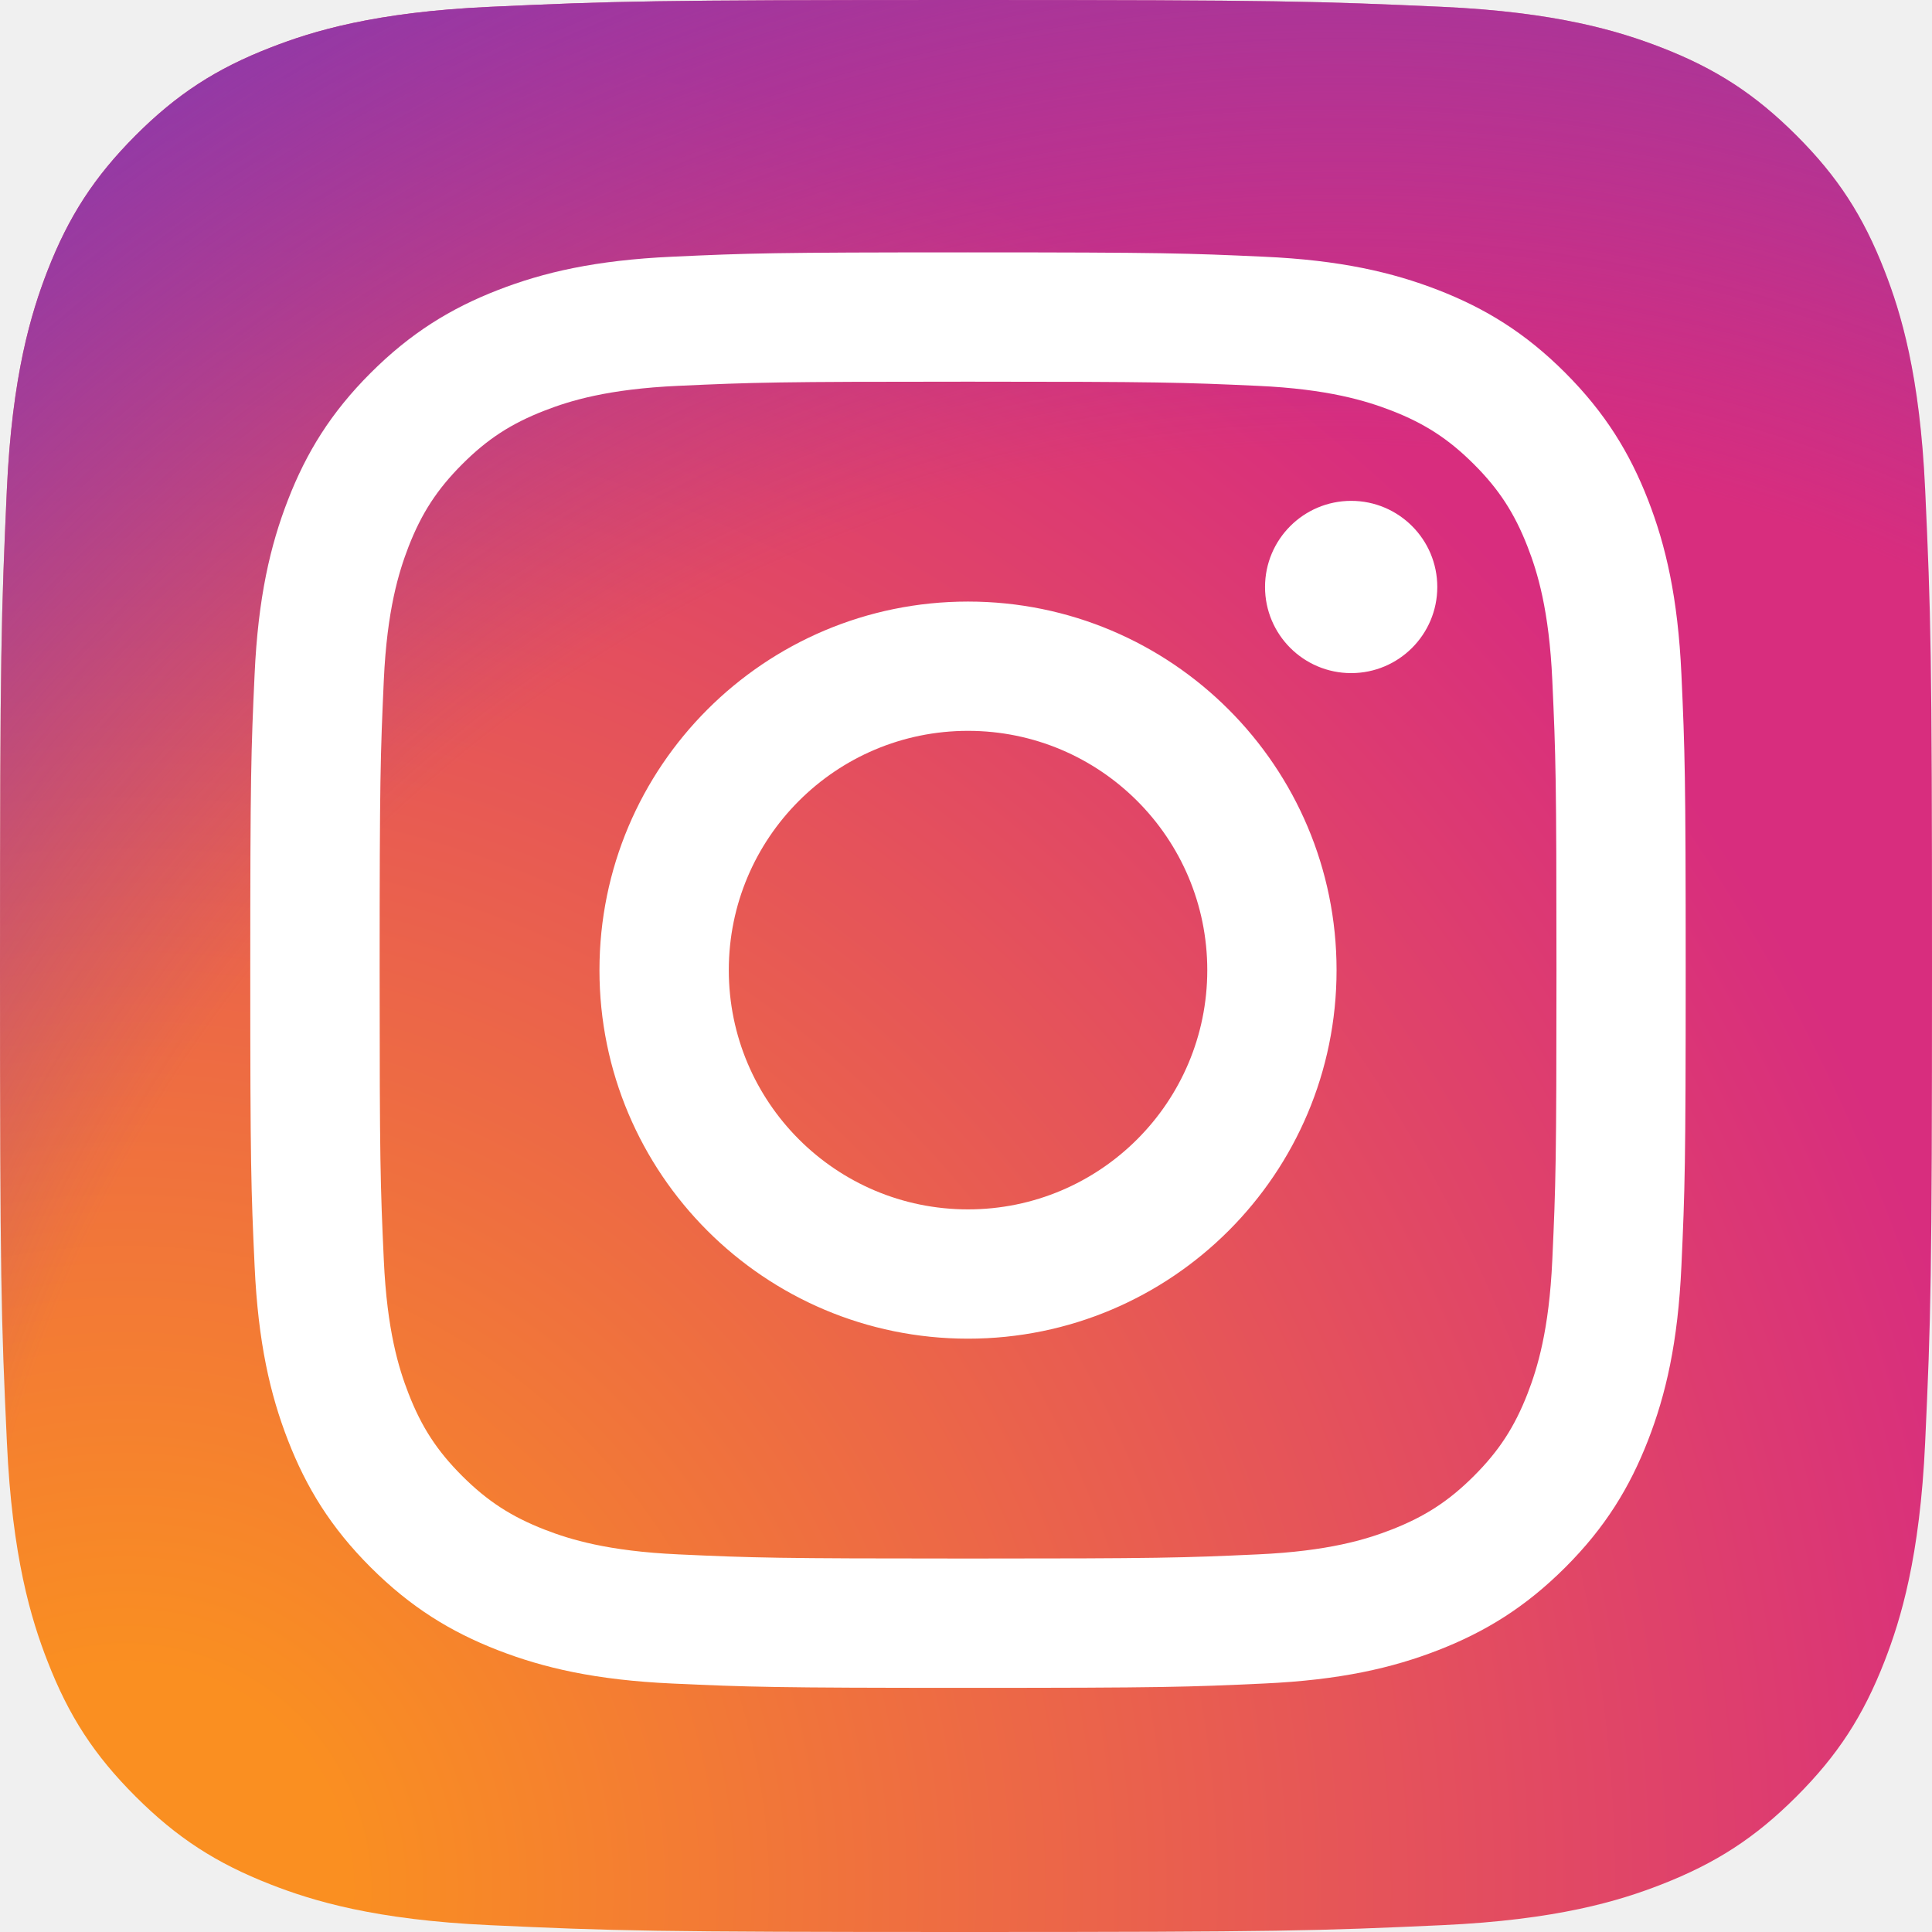
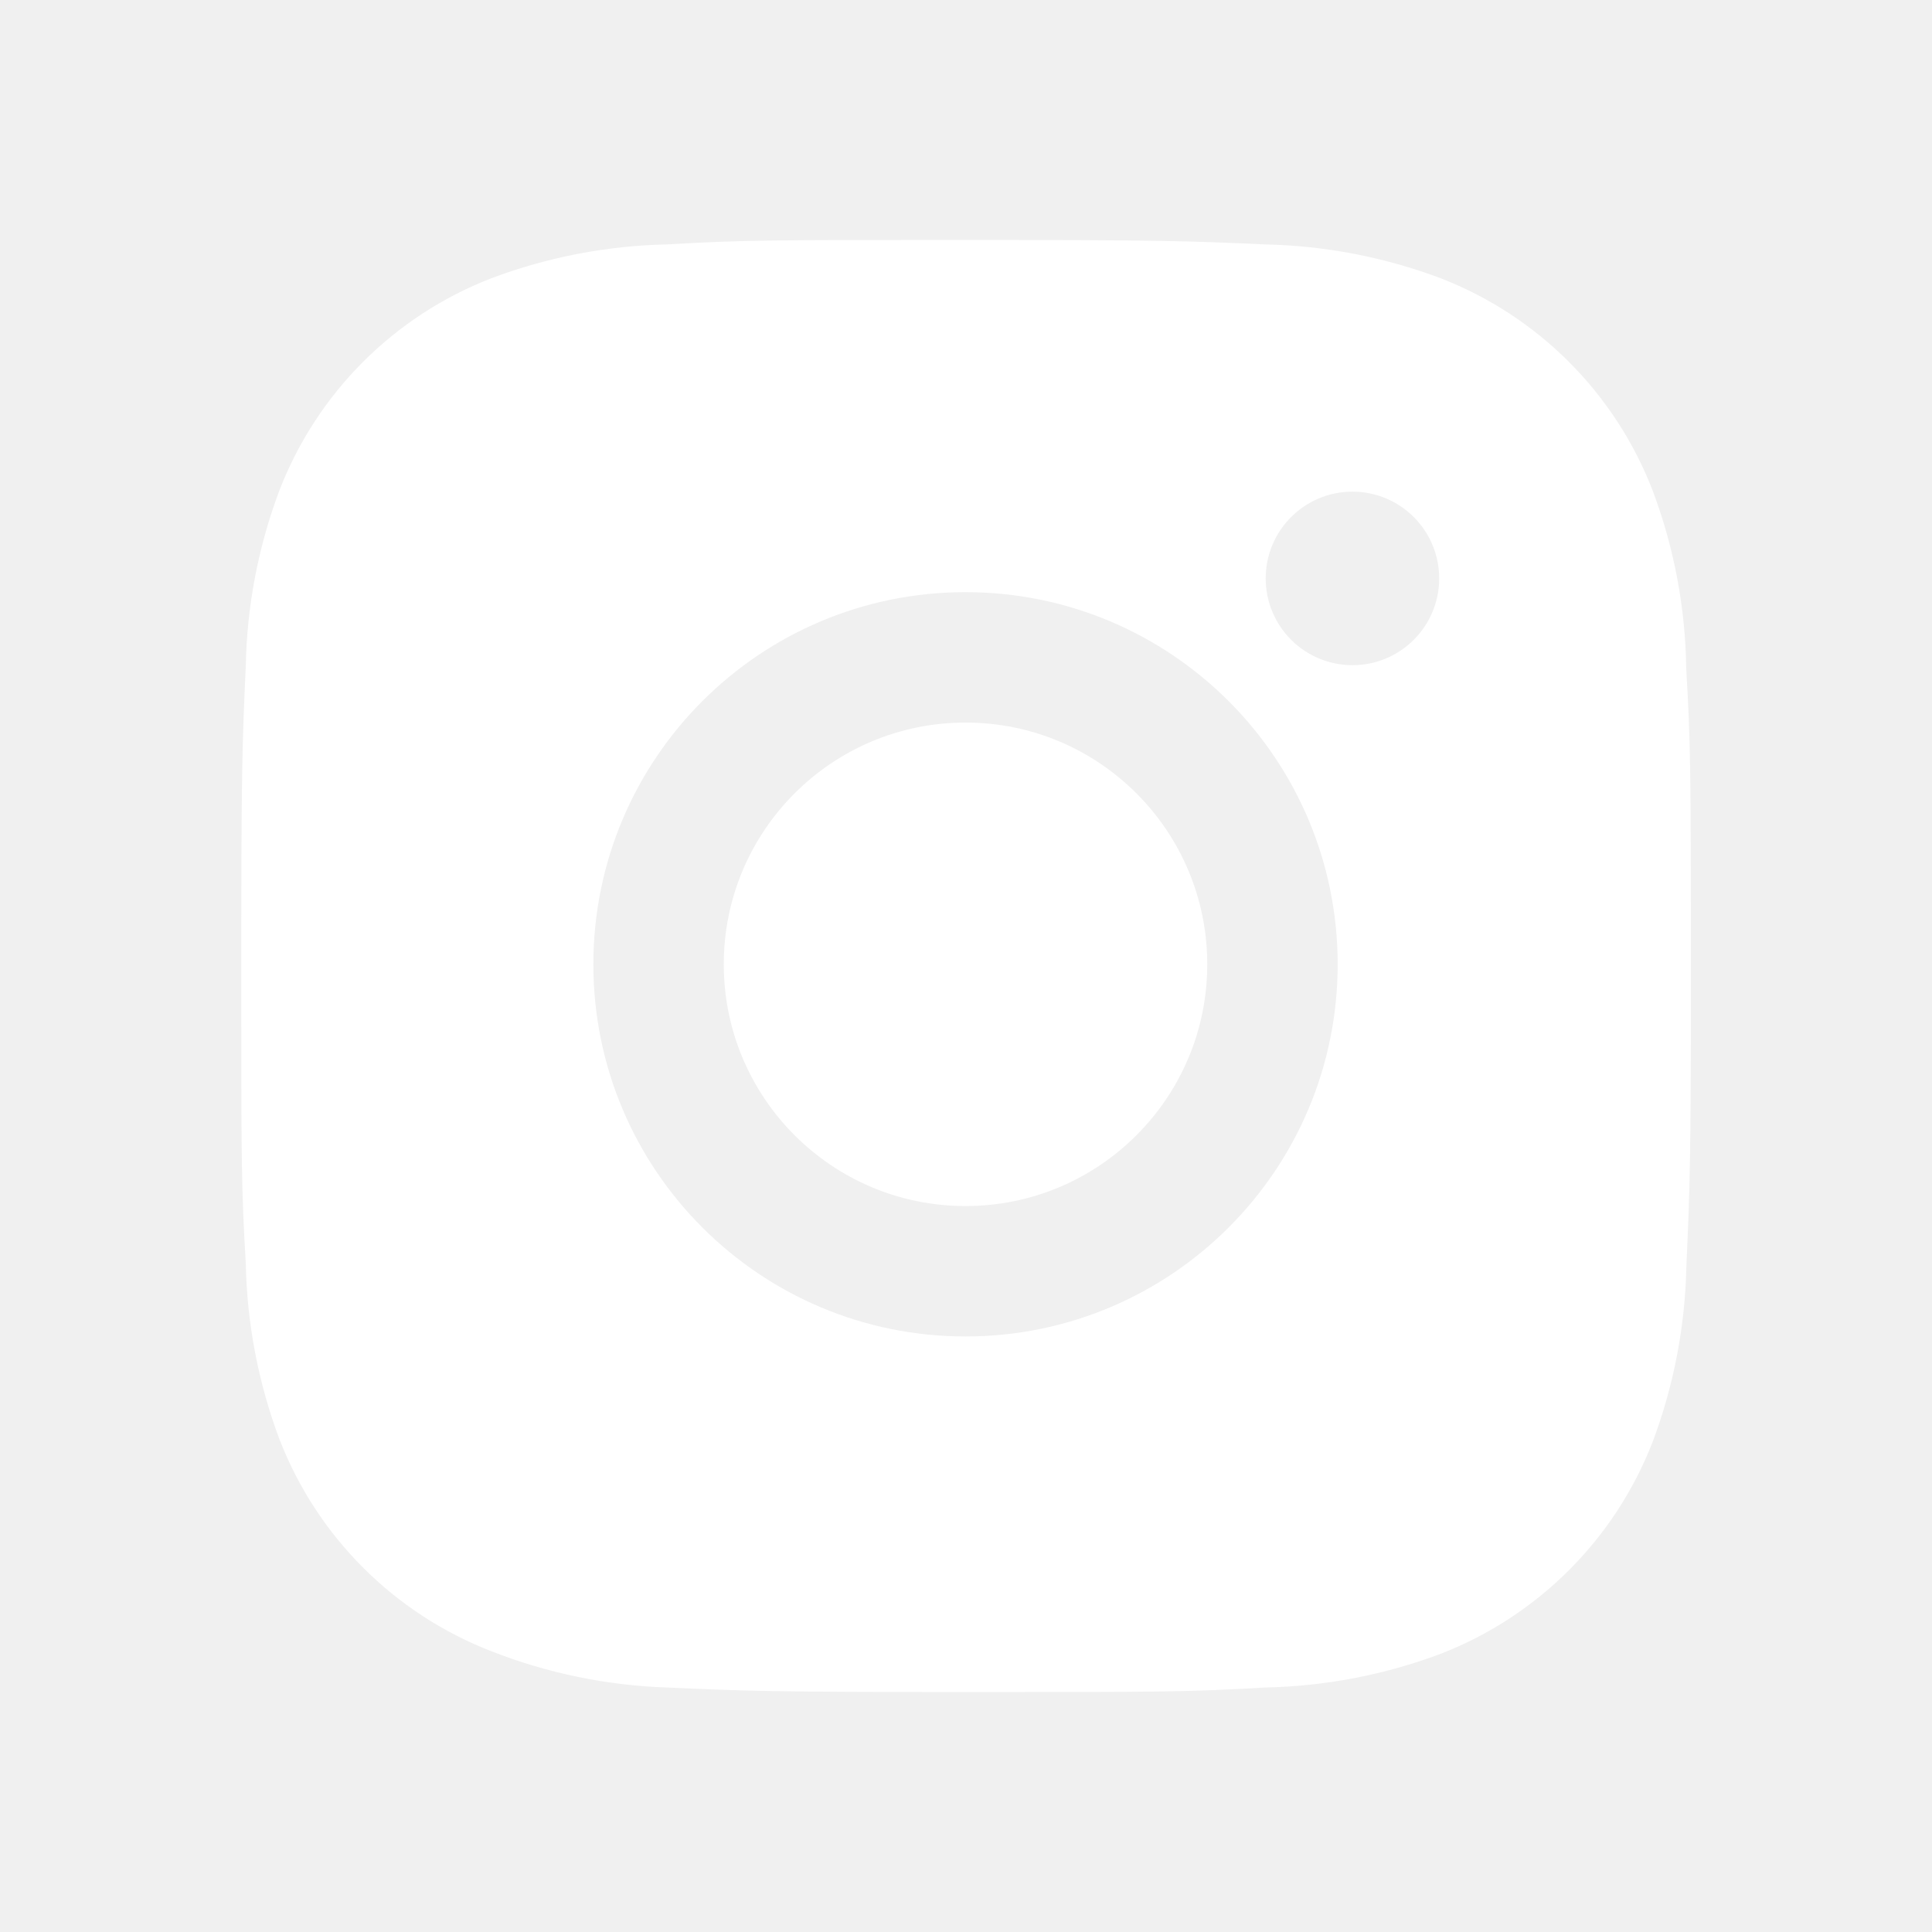
- <svg xmlns="http://www.w3.org/2000/svg" viewBox="2.842170943040401e-14 0 3364.7 3364.7" width="2500" height="2500">
-   <defs>
-     <radialGradient id="a" cx="217.76" cy="3290.99" r="4271.92" gradientUnits="userSpaceOnUse">
-       <stop offset=".09" stop-color="#fa8f21" />
-       <stop offset=".78" stop-color="#d82d7e" />
-     </radialGradient>
-     <radialGradient id="b" cx="2330.61" cy="3182.95" r="3759.33" gradientUnits="userSpaceOnUse">
-       <stop offset=".64" stop-color="#8c3aaa" stop-opacity="0" />
-       <stop offset="1" stop-color="#8c3aaa" />
-     </radialGradient>
-   </defs>
-   <path d="M853.2 3352.8c-200.1-9.1-308.8-42.4-381.1-70.6-95.8-37.3-164.1-81.7-236-153.5s-116.4-140.1-153.5-235.9c-28.2-72.3-61.5-181-70.6-381.1-10-216.3-12-281.2-12-829.2s2.2-612.8 11.9-829.3C21 653.1 54.5 544.6 82.5 472.1 119.8 376.3 164.3 308 236 236c71.8-71.8 140.1-116.4 236-153.5C544.3 54.3 653 21 853.1 11.9 1069.5 2 1134.5 0 1682.3 0c548 0 612.8 2.2 829.3 11.9 200.1 9.1 308.6 42.6 381.1 70.6 95.8 37.1 164.1 81.7 236 153.5s116.2 140.2 153.5 236c28.2 72.3 61.5 181 70.6 381.1 9.9 216.5 11.9 281.3 11.9 829.3 0 547.8-2 612.8-11.9 829.3-9.1 200.1-42.6 308.8-70.6 381.1-37.3 95.8-81.7 164.1-153.5 235.9s-140.2 116.2-236 153.5c-72.3 28.2-181 61.5-381.1 70.6-216.3 9.9-281.3 11.9-829.3 11.9-547.8 0-612.8-1.9-829.1-11.9" fill="url(#a)" />
-   <path d="M853.2 3352.8c-200.1-9.1-308.8-42.4-381.1-70.6-95.8-37.3-164.1-81.7-236-153.5s-116.4-140.1-153.5-235.9c-28.2-72.3-61.5-181-70.6-381.1-10-216.3-12-281.2-12-829.2s2.2-612.8 11.9-829.3C21 653.1 54.5 544.6 82.5 472.1 119.8 376.3 164.3 308 236 236c71.8-71.8 140.1-116.4 236-153.5C544.3 54.3 653 21 853.1 11.9 1069.5 2 1134.5 0 1682.3 0c548 0 612.8 2.2 829.3 11.9 200.1 9.1 308.6 42.6 381.1 70.6 95.8 37.1 164.1 81.7 236 153.5s116.2 140.2 153.5 236c28.2 72.3 61.5 181 70.6 381.1 9.9 216.5 11.9 281.3 11.9 829.3 0 547.8-2 612.8-11.9 829.3-9.1 200.1-42.6 308.8-70.6 381.1-37.3 95.8-81.7 164.1-153.5 235.9s-140.2 116.2-236 153.5c-72.3 28.2-181 61.5-381.1 70.6-216.3 9.9-281.3 11.9-829.3 11.9-547.8 0-612.8-1.9-829.1-11.9" fill="url(#b)" />
-   <path d="M1269.25 1689.52c0-230.11 186.49-416.7 416.6-416.7s416.7 186.59 416.7 416.7-186.59 416.7-416.7 416.7-416.6-186.59-416.6-416.7m-225.26 0c0 354.5 287.36 641.86 641.86 641.86s641.86-287.36 641.86-641.86-287.36-641.86-641.86-641.86S1044 1335 1044 1689.52m1159.13-667.31a150 150 0 1 0 150.06-149.94h-.06a150.07 150.07 0 0 0-150 149.94M1180.85 2707c-121.87-5.55-188.11-25.85-232.13-43-58.36-22.72-100-49.78-143.78-93.5s-70.88-85.32-93.5-143.68c-17.16-44-37.46-110.26-43-232.13-6.06-131.76-7.27-171.34-7.27-505.15s1.31-373.28 7.27-505.15c5.55-121.87 26-188 43-232.13 22.72-58.36 49.78-100 93.5-143.78s85.32-70.88 143.78-93.5c44-17.16 110.26-37.46 232.13-43 131.76-6.06 171.34-7.27 505-7.27S2059.13 666 2191 672c121.87 5.55 188 26 232.13 43 58.36 22.62 100 49.78 143.78 93.5s70.78 85.42 93.5 143.78c17.16 44 37.46 110.26 43 232.13 6.06 131.87 7.27 171.34 7.27 505.15s-1.21 373.28-7.27 505.15c-5.55 121.87-25.95 188.11-43 232.13-22.72 58.36-49.78 100-93.5 143.68s-85.42 70.78-143.78 93.5c-44 17.16-110.26 37.46-232.13 43-131.76 6.06-171.34 7.27-505.15 7.27s-373.28-1.21-505-7.27M1170.5 447.09c-133.07 6.06-224 27.16-303.41 58.06-82.19 31.91-151.86 74.72-221.43 144.18S533.39 788.47 501.48 870.76c-30.9 79.46-52 170.34-58.06 303.41-6.16 133.28-7.57 175.89-7.57 515.35s1.41 382.07 7.57 515.35c6.06 133.08 27.16 223.95 58.06 303.41 31.91 82.19 74.62 152 144.18 221.43s139.14 112.18 221.43 144.18c79.56 30.9 170.34 52 303.41 58.06 133.35 6.06 175.89 7.57 515.35 7.57s382.07-1.41 515.35-7.57c133.08-6.06 223.95-27.16 303.41-58.06 82.19-32 151.86-74.72 221.43-144.18s112.18-139.24 144.18-221.43c30.9-79.46 52.1-170.34 58.06-303.41 6.06-133.38 7.47-175.89 7.47-515.35s-1.41-382.07-7.47-515.35c-6.06-133.08-27.16-224-58.06-303.41-32-82.19-74.72-151.86-144.18-221.43s-139.24-112.27-221.33-144.18c-79.56-30.9-170.44-52.1-303.41-58.06-133.3-6.09-175.89-7.57-515.3-7.57s-382.1 1.41-515.45 7.57" fill="#fff" />
+ <svg xmlns="http://www.w3.org/2000/svg" width="24" height="24" style="fill: rgba(255,255, 255, 1);transform: ;msFilter:;">
+   <path d="M20.947 8.305a6.53 6.53 0 0 0-.419-2.216 4.61 4.61 0 0 0-2.633-2.633 6.606 6.606 0 0 0-2.186-.42c-.962-.043-1.267-.055-3.709-.055s-2.755 0-3.71.055a6.606 6.606 0 0 0-2.185.42 4.607 4.607 0 0 0-2.633 2.633 6.554 6.554 0 0 0-.419 2.185c-.043.963-.056 1.268-.056 3.71s0 2.754.056 3.71c.015.748.156 1.486.419 2.187a4.61 4.61 0 0 0 2.634 2.632 6.584 6.584 0 0 0 2.185.45c.963.043 1.268.056 3.71.056s2.755 0 3.71-.056a6.59 6.59 0 0 0 2.186-.419 4.615 4.615 0 0 0 2.633-2.633c.263-.7.404-1.438.419-2.187.043-.962.056-1.267.056-3.71-.002-2.442-.002-2.752-.058-3.709zm-8.953 8.297c-2.554 0-4.623-2.069-4.623-4.623s2.069-4.623 4.623-4.623a4.623 4.623 0 0 1 0 9.246zm4.807-8.339a1.077 1.077 0 0 1-1.078-1.078 1.077 1.077 0 1 1 2.155 0c0 .596-.482 1.078-1.077 1.078z" />
+   <circle cx="11.994" cy="11.979" r="3.003" />
</svg>
